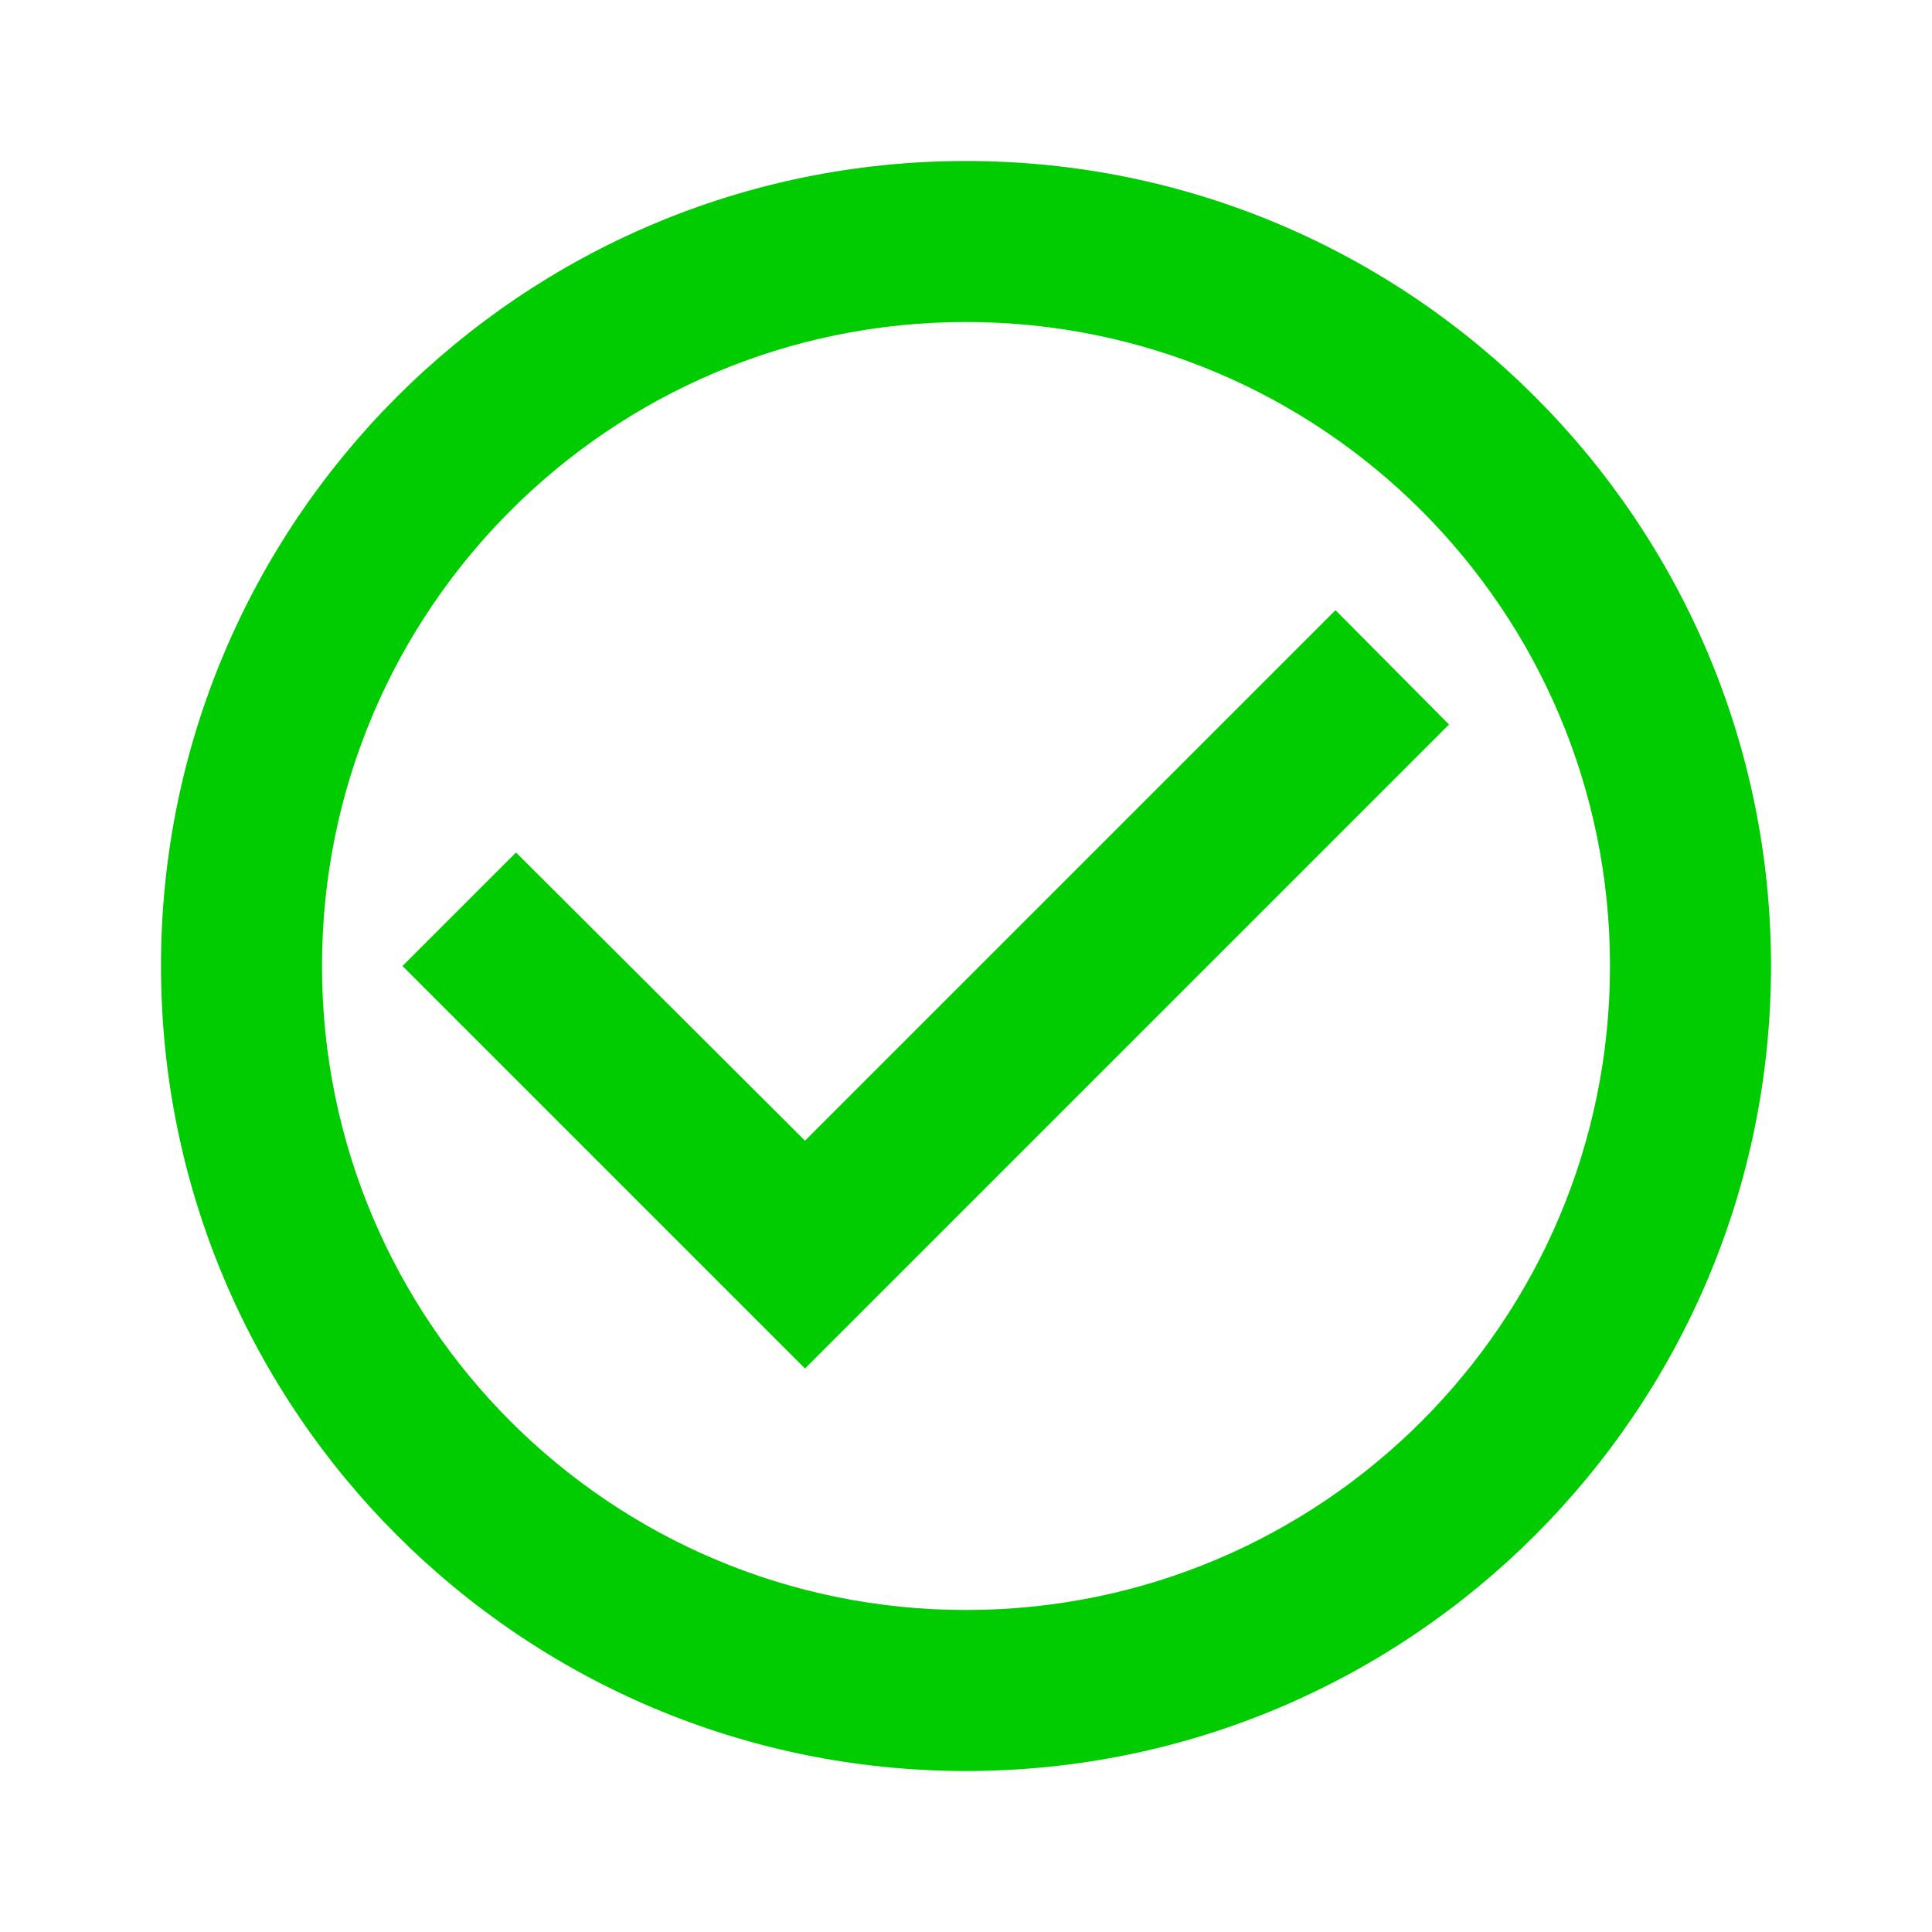
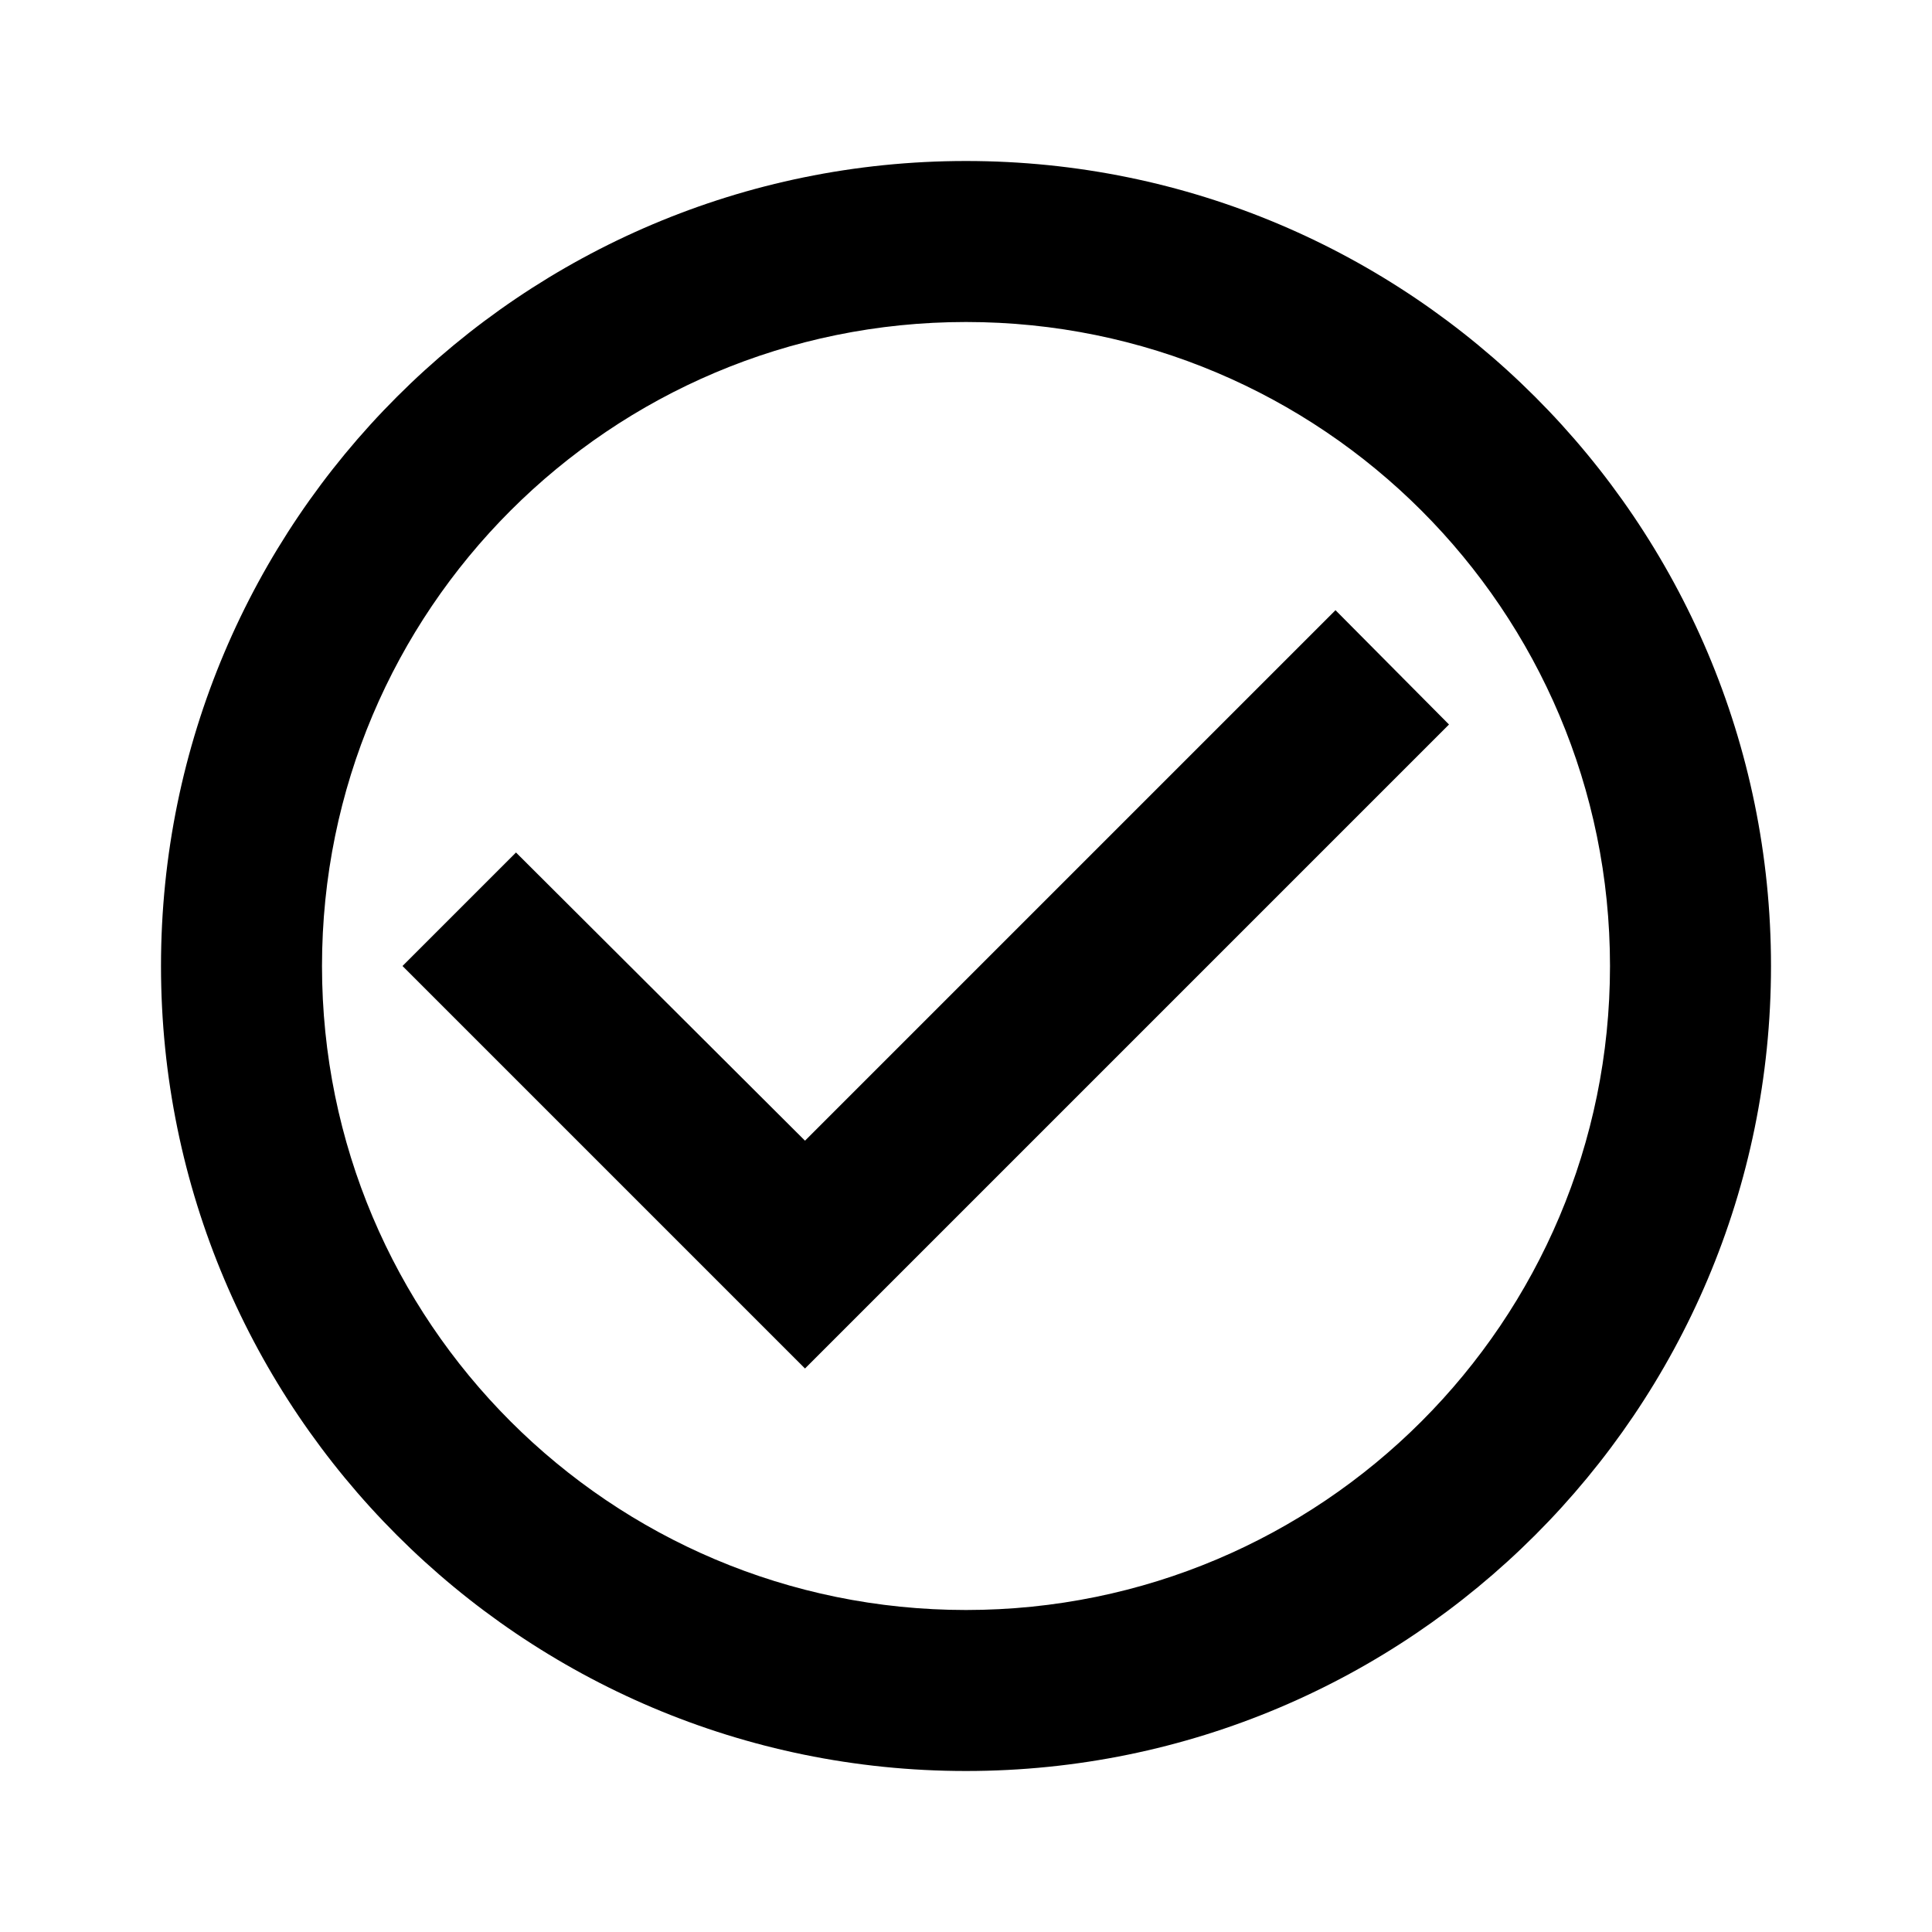
<svg xmlns="http://www.w3.org/2000/svg" height="24" viewBox="0 0 24 24" width="24">
  <path d="M0 0h24v24H0V0zm0 0h24v24H0V0z" fill="none" />
-   <path d="M16.59 7.58L10 14.17l-3.59-3.58L5 12l5 5 8-8zM12 2C6.48 2 2 6.48 2 12s4.48 10 10 10 10-4.48 10-10S17.52 2 12 2zm0 18c-4.42 0-8-3.58-8-8s3.58-8 8-8 8 3.58 8 8-3.58 8-8 8z" fill="#0c0" />
+   <path d="M16.59 7.58L10 14.17l-3.59-3.58L5 12l5 5 8-8zM12 2C6.48 2 2 6.48 2 12s4.48 10 10 10 10-4.48 10-10S17.52 2 12 2zm0 18c-4.42 0-8-3.58-8-8s3.58-8 8-8 8 3.58 8 8-3.58 8-8 8z" fill="currentColor" />
</svg>
